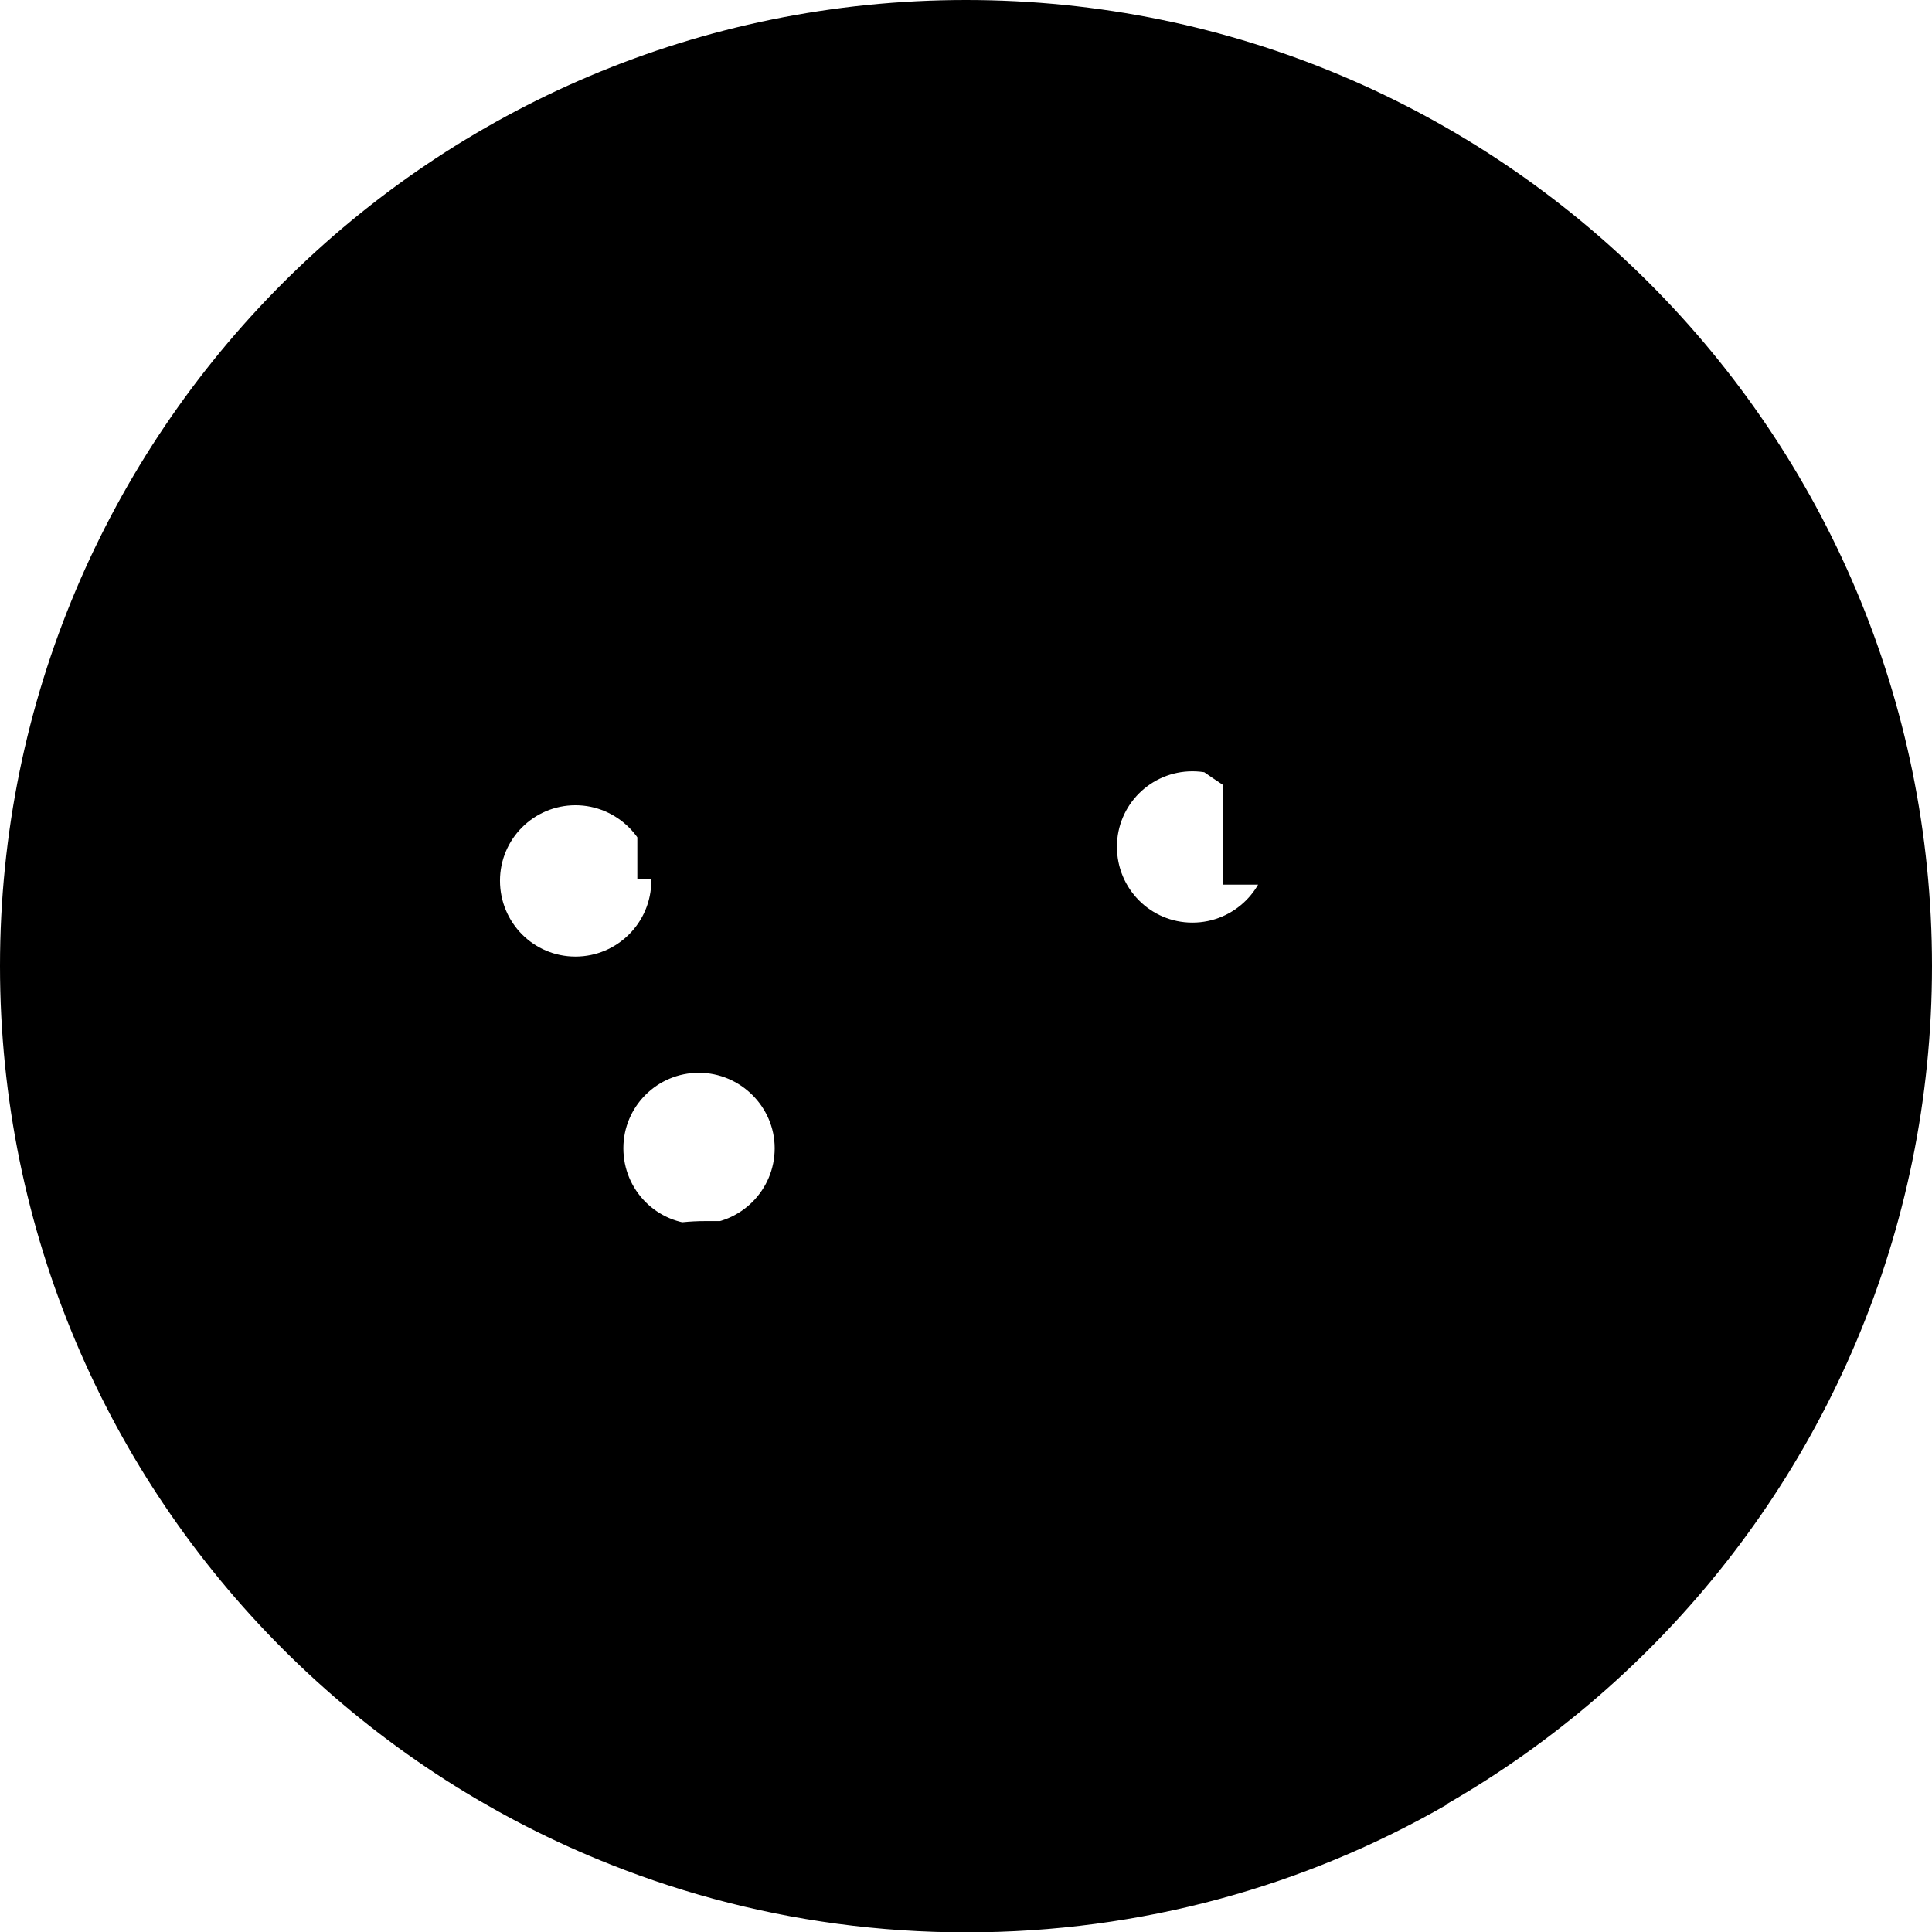
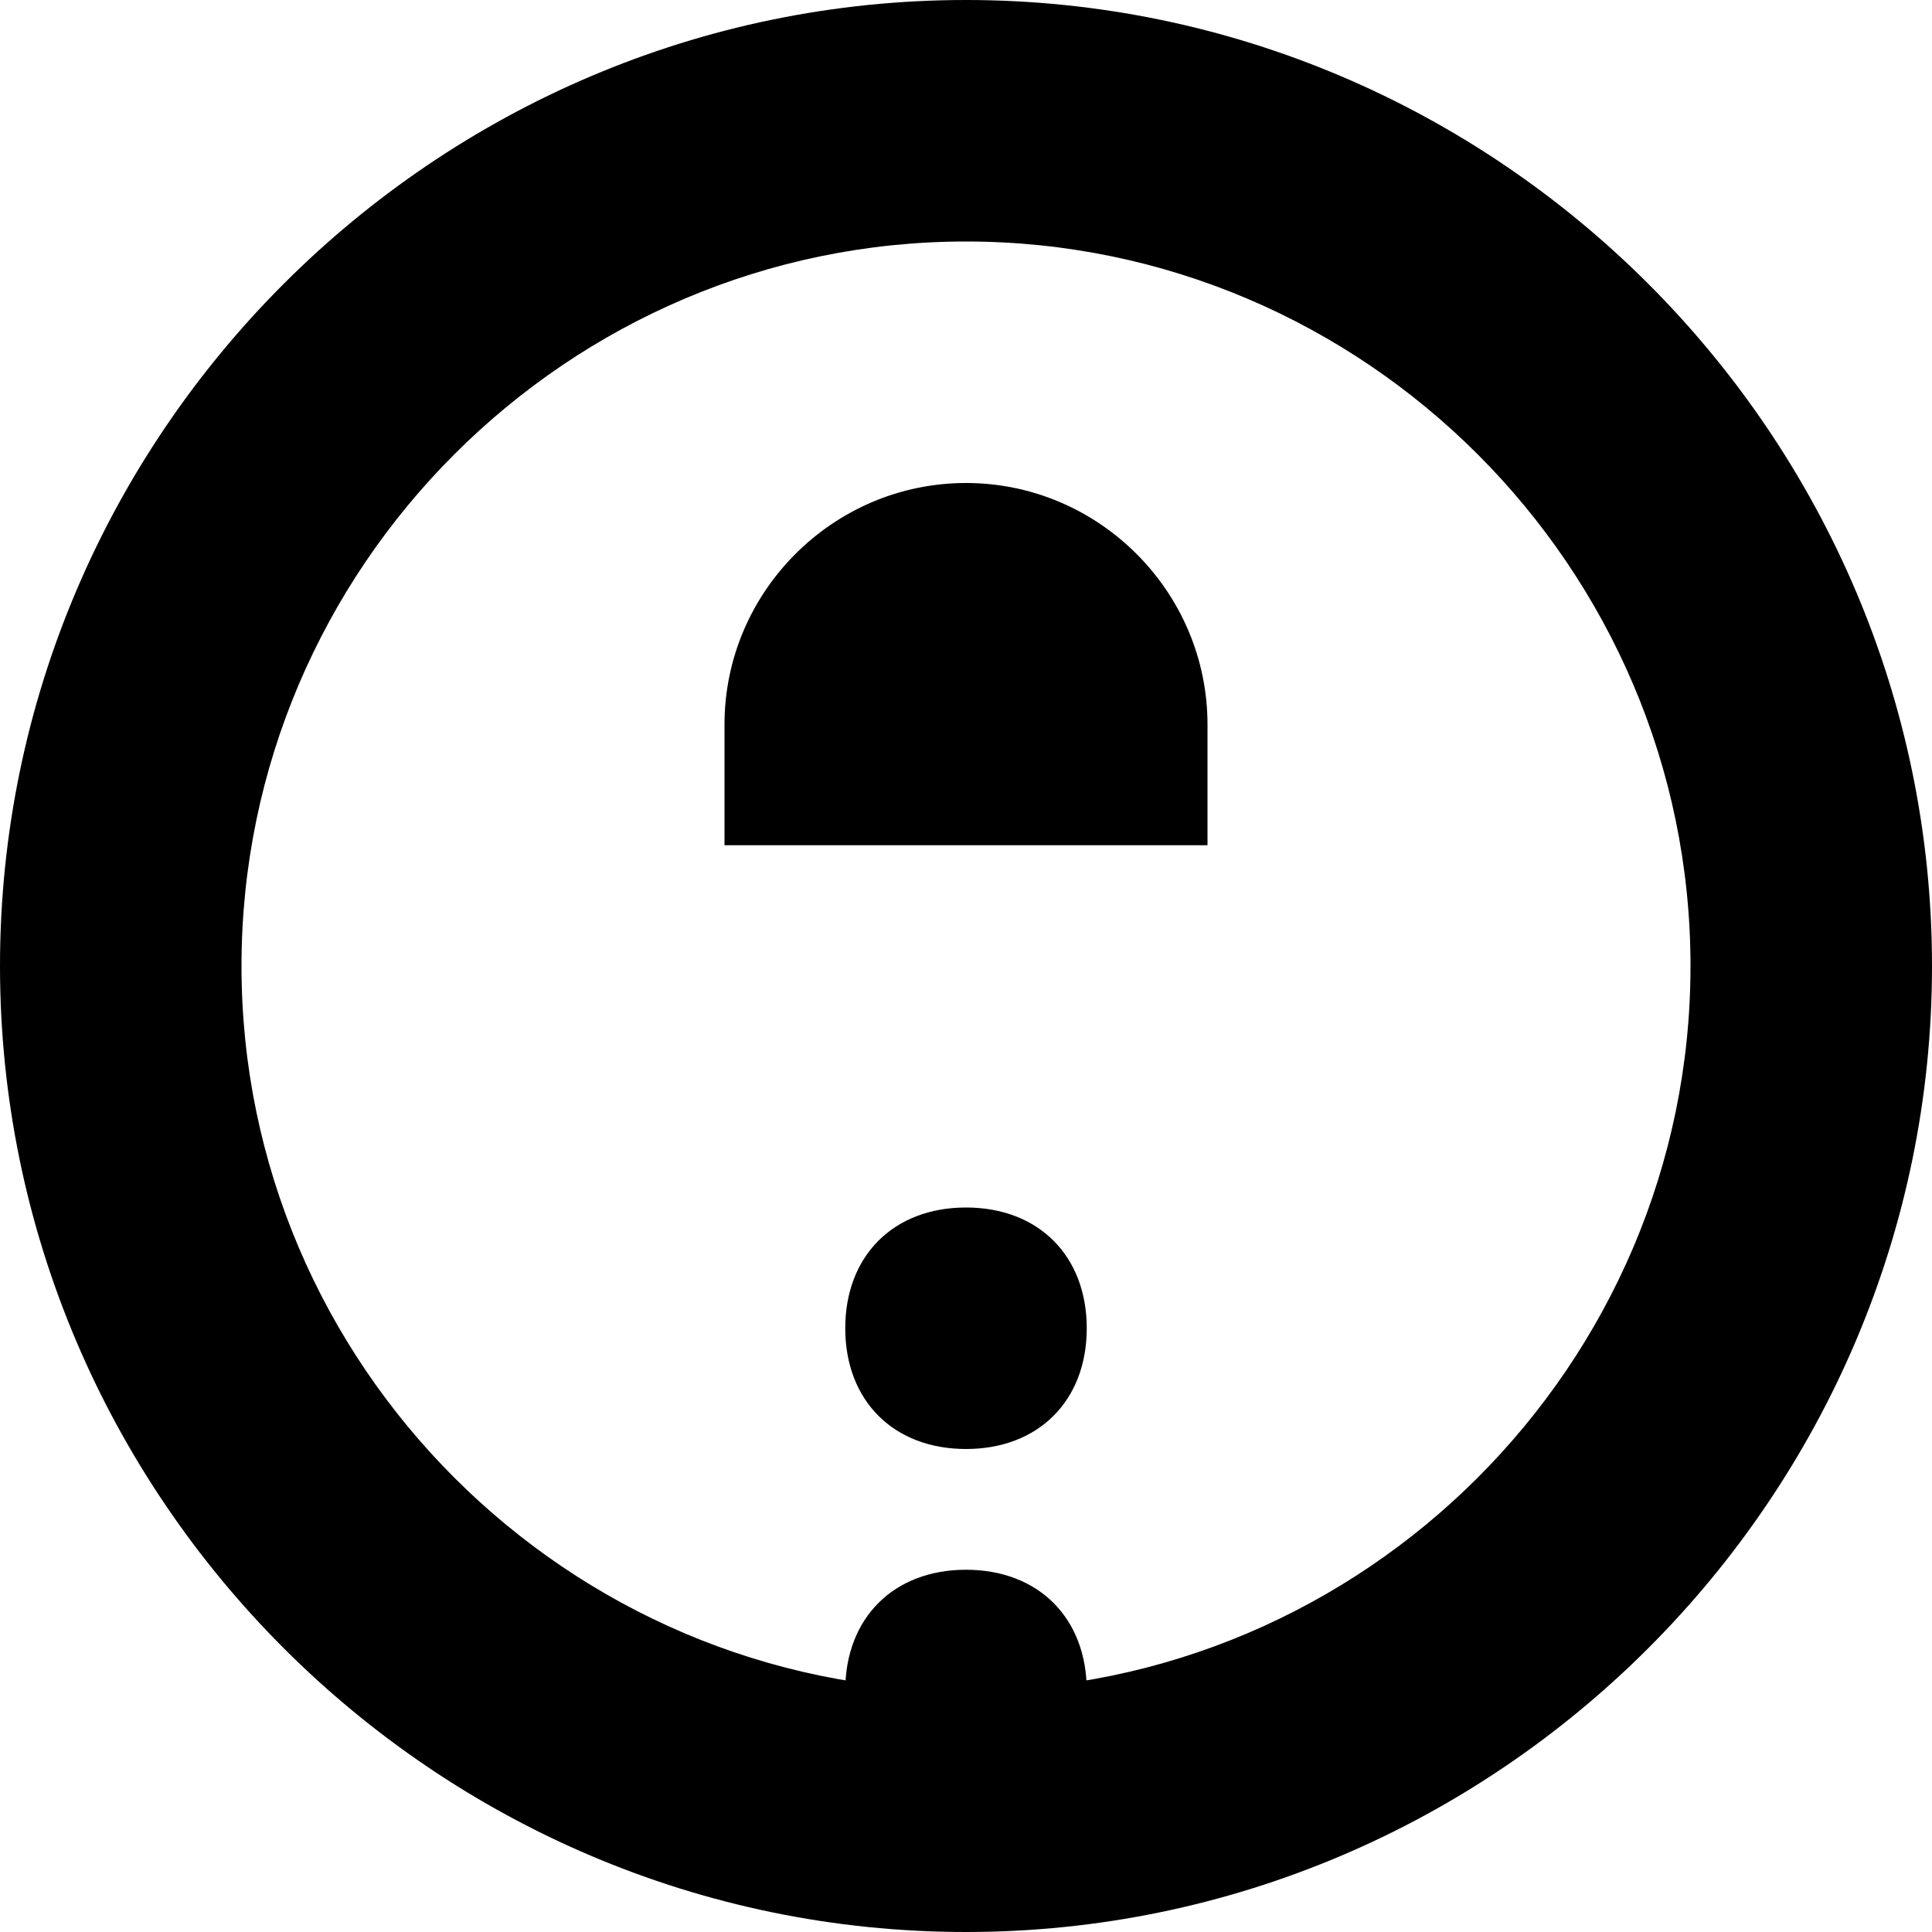
- <svg xmlns="http://www.w3.org/2000/svg" version="1.1" viewBox="0 0 512 512">
-   <path fill="#000" d="M256 0C114.6 0 0 114.6 0 256s114.6 256 256 256 256-114.6 256-256S397.4 0 256 0zm25.1 319.5v-27.8h-50.2v27.8c0 2.2-1.8 4-4 4h-34.6v96h127.4v-96h-34.6c-2.2 0-4-1.8-4-4zm44.1 4.1h-40.7v-5.9h-56.9v5.9h-40.7c-32.2 0-58.2 26.1-58.2 58.2v96.3c37.5 21.6 81 34 127.4 34s89.9-12.3 127.4-33.9v-96.3c-.1-32.2-26.1-58.3-58.3-58.3zM172.6 233.4c0 11.1-9 20.1-20.1 20.1s-20-9-20-20.1 9-20 20-20 20.1 9 20.1 20zm163 233.5c0-1.4 1.3-2.7 2.8-2.7h.1c1.5 0 2.7 1.3 2.7 2.7 0 1.5-1.3 2.8-2.7 2.8-1.5.1-2.9-1.2-2.9-2.8zm-130.3-162.6c0 11.1-9 20.1-20.1 20.1s-20-9-20-20.1 9-20 20-20 20.1 9 20.1 20zm85.3 85.3c0 9.3-7.6 16.8-16.8 16.8-9.3 0-16.8-7.6-16.8-16.8 0-2.4 1.9-4.3 4.3-4.3s4.3 1.9 4.3 4.3c0 4.6 3.8 8.4 8.4 8.4 4.6 0 8.4-3.8 8.4-8.4 0-2.4 1.9-4.3 4.3-4.3 2.3 0 4.3 1.9 4.3 4.3 0-2.4 1.9-4.3 4.3-4.3s4.3 1.9 4.3 4.3c0 9.3-7.6 16.8-16.8 16.8-14 0-25.5-11.4-25.5-25.5 0-2.4 1.9-4.3 4.3-4.3s4.3 1.9 4.3 4.3c0 9.3 7.6 16.8 16.8 16.8zm45.5-165.2c0 11.1-9 20.1-20.1 20.1s-20-9-20-20.1 9-20 20-20 20.1 9 20.1 20zm-167.2-54.2v6.4V233h12.1v-33.9c-0.003 0-0.005 0-0.007 0 23.4-2.4 46.5-6.2 68.4-12.7V87.1c-44.6.9-80.5 37.3-80.5 82.1zm154.3-47.1c-14.9-21.2-39.4-35-67.3-35h-4.9c-0.6 0-1.2 0.03-1.7 0.04v99.7c12.4-3.7 24.4-8.3 35.8-14 11.4 13 24.5 24.7 38.9 34.1v26.5h14.1v-43.3-21c0-17.6-5.5-33.8-14.9-47.1z" />
+ <svg xmlns="http://www.w3.org/2000/svg" version="1.1" viewBox="0 0 16 16">
+   <path d="M8 0C3.6 0 0 3.6 0 8s3.6 8 8 8 8-3.6 8-8-3.6-8-8-8zm0 14c-3.3 0-6-2.7-6-6s2.7-6 6-6 6 2.7 6 6-2.7 6-6 6zm2-8c0-1.1-.9-2-2-2s-2 .9-2 2v1h4V6zm-2 4c-.6 0-1 .4-1 1s.4 1 1 1 1-.4 1-1-.4-1-1-1zm0 3c-.6 0-1 .4-1 1h2c0-.6-.4-1-1-1z" />
</svg>
